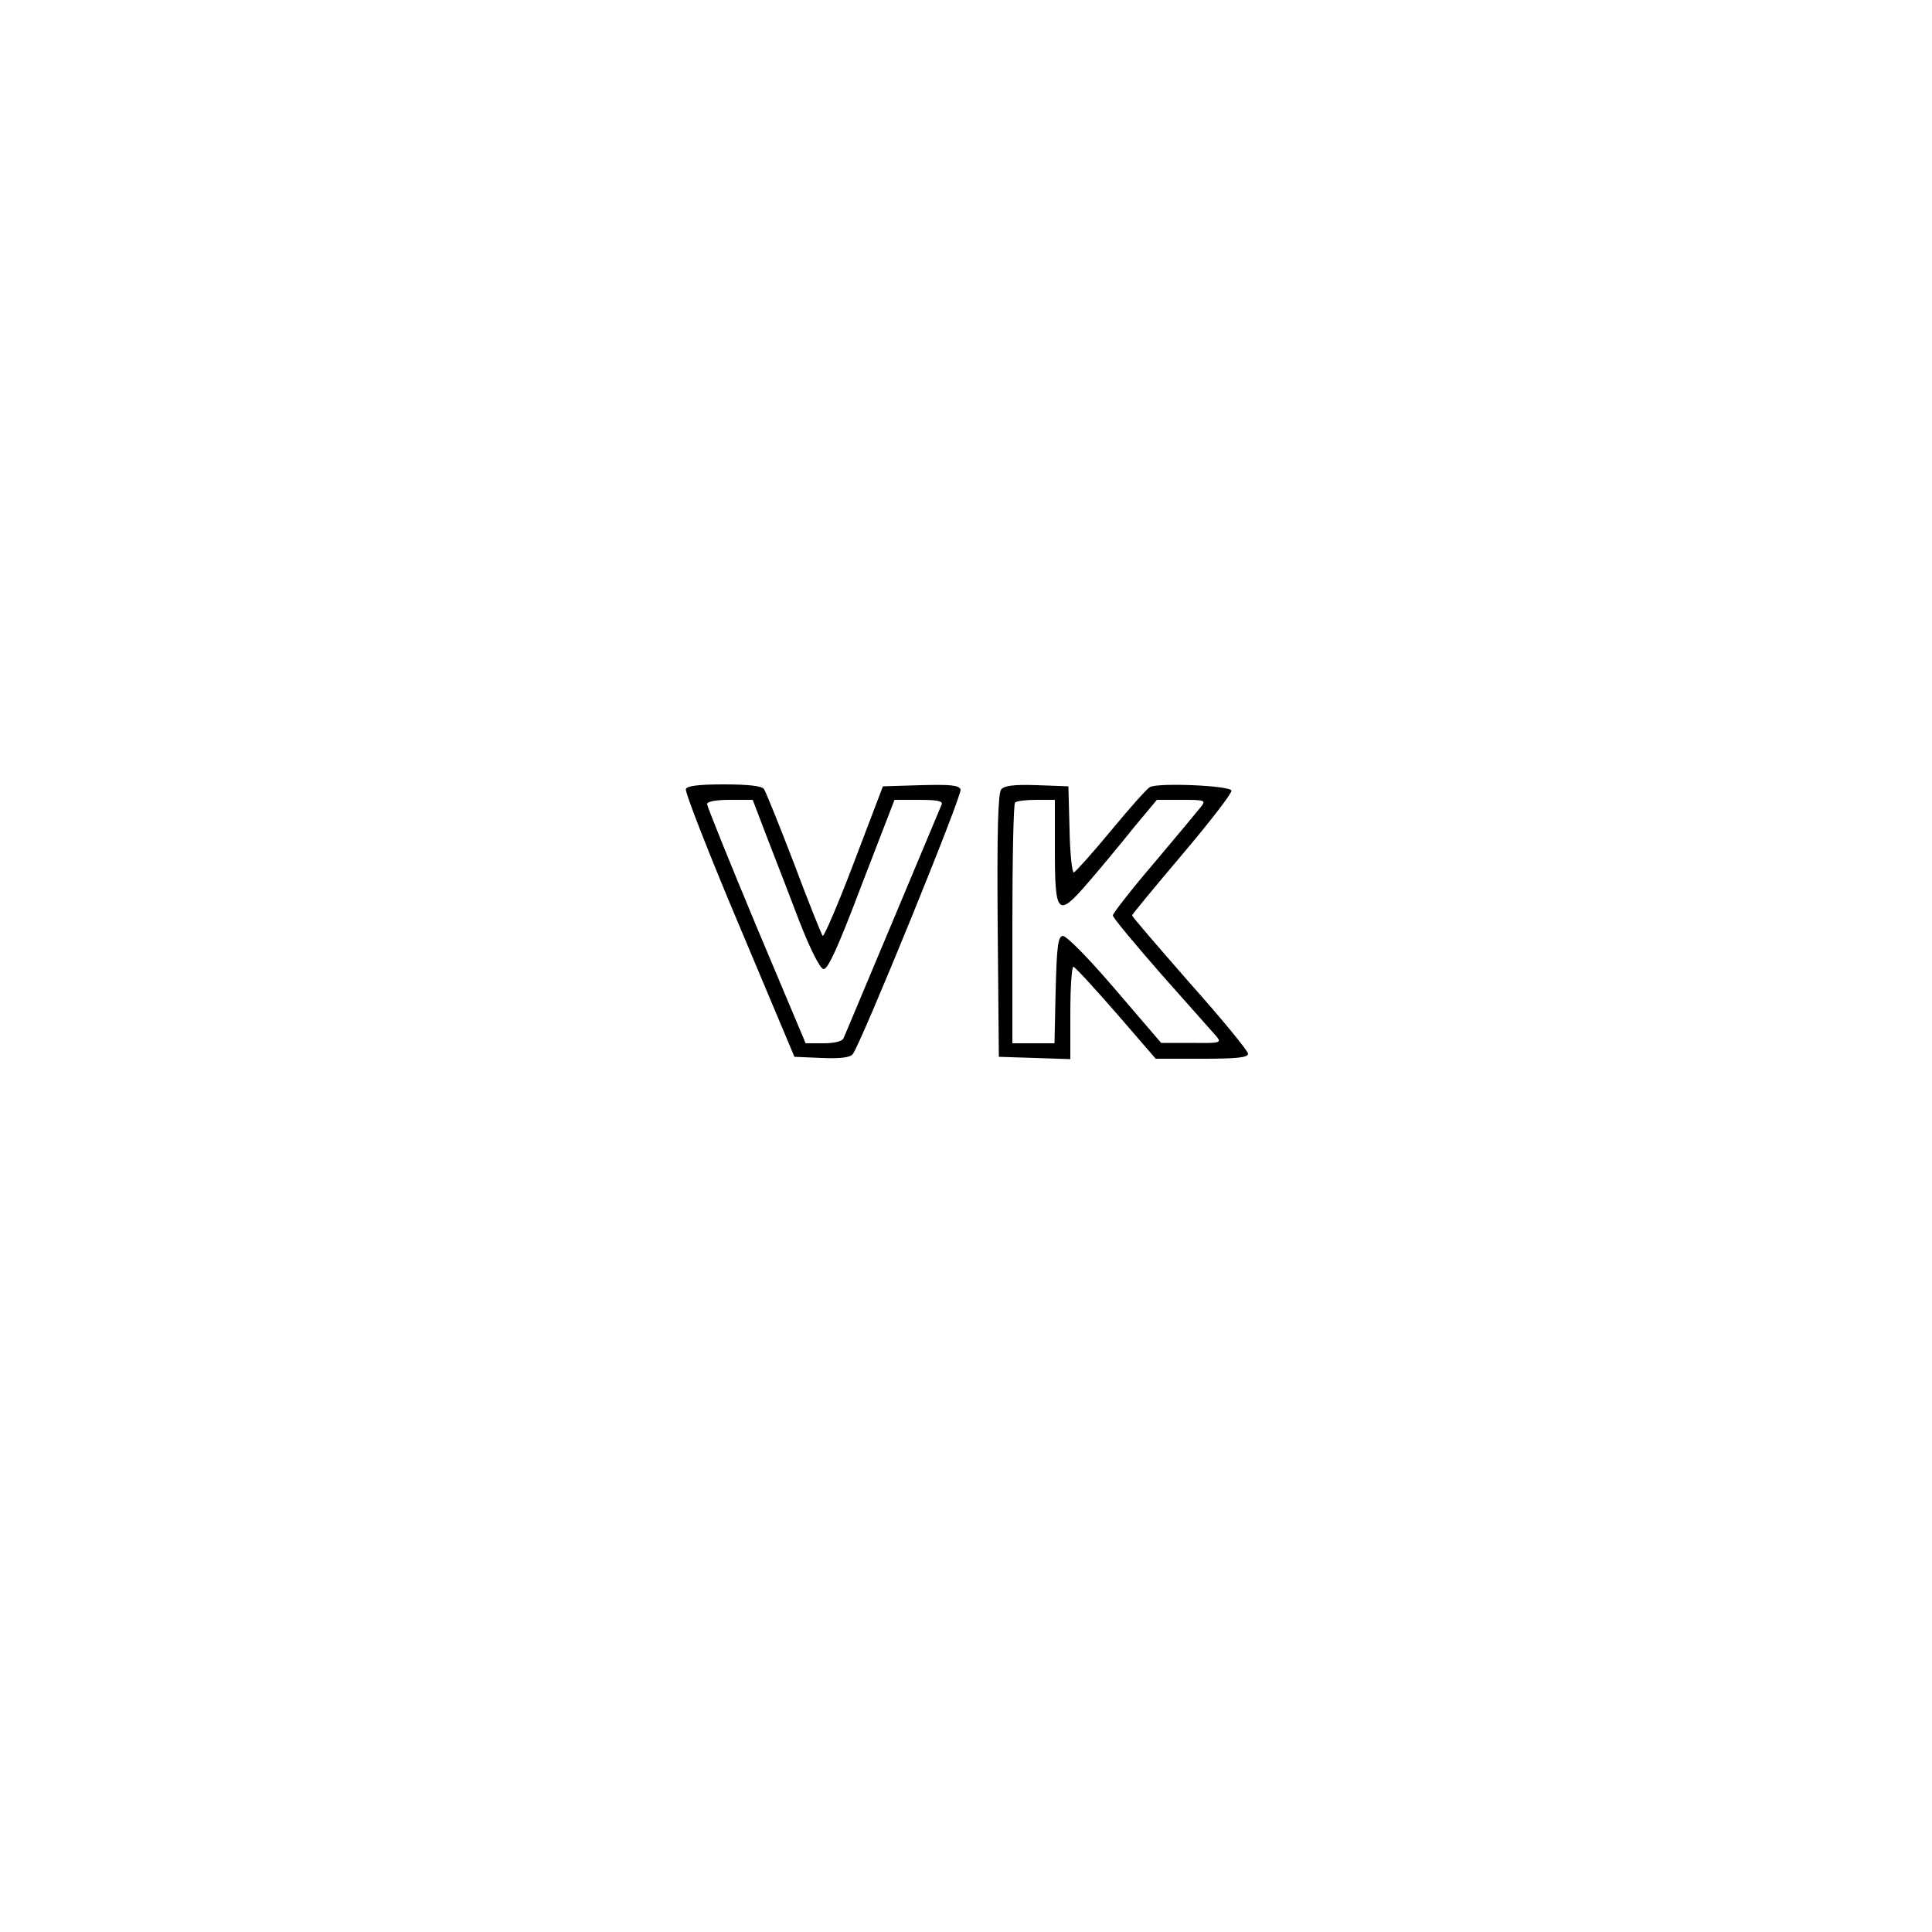
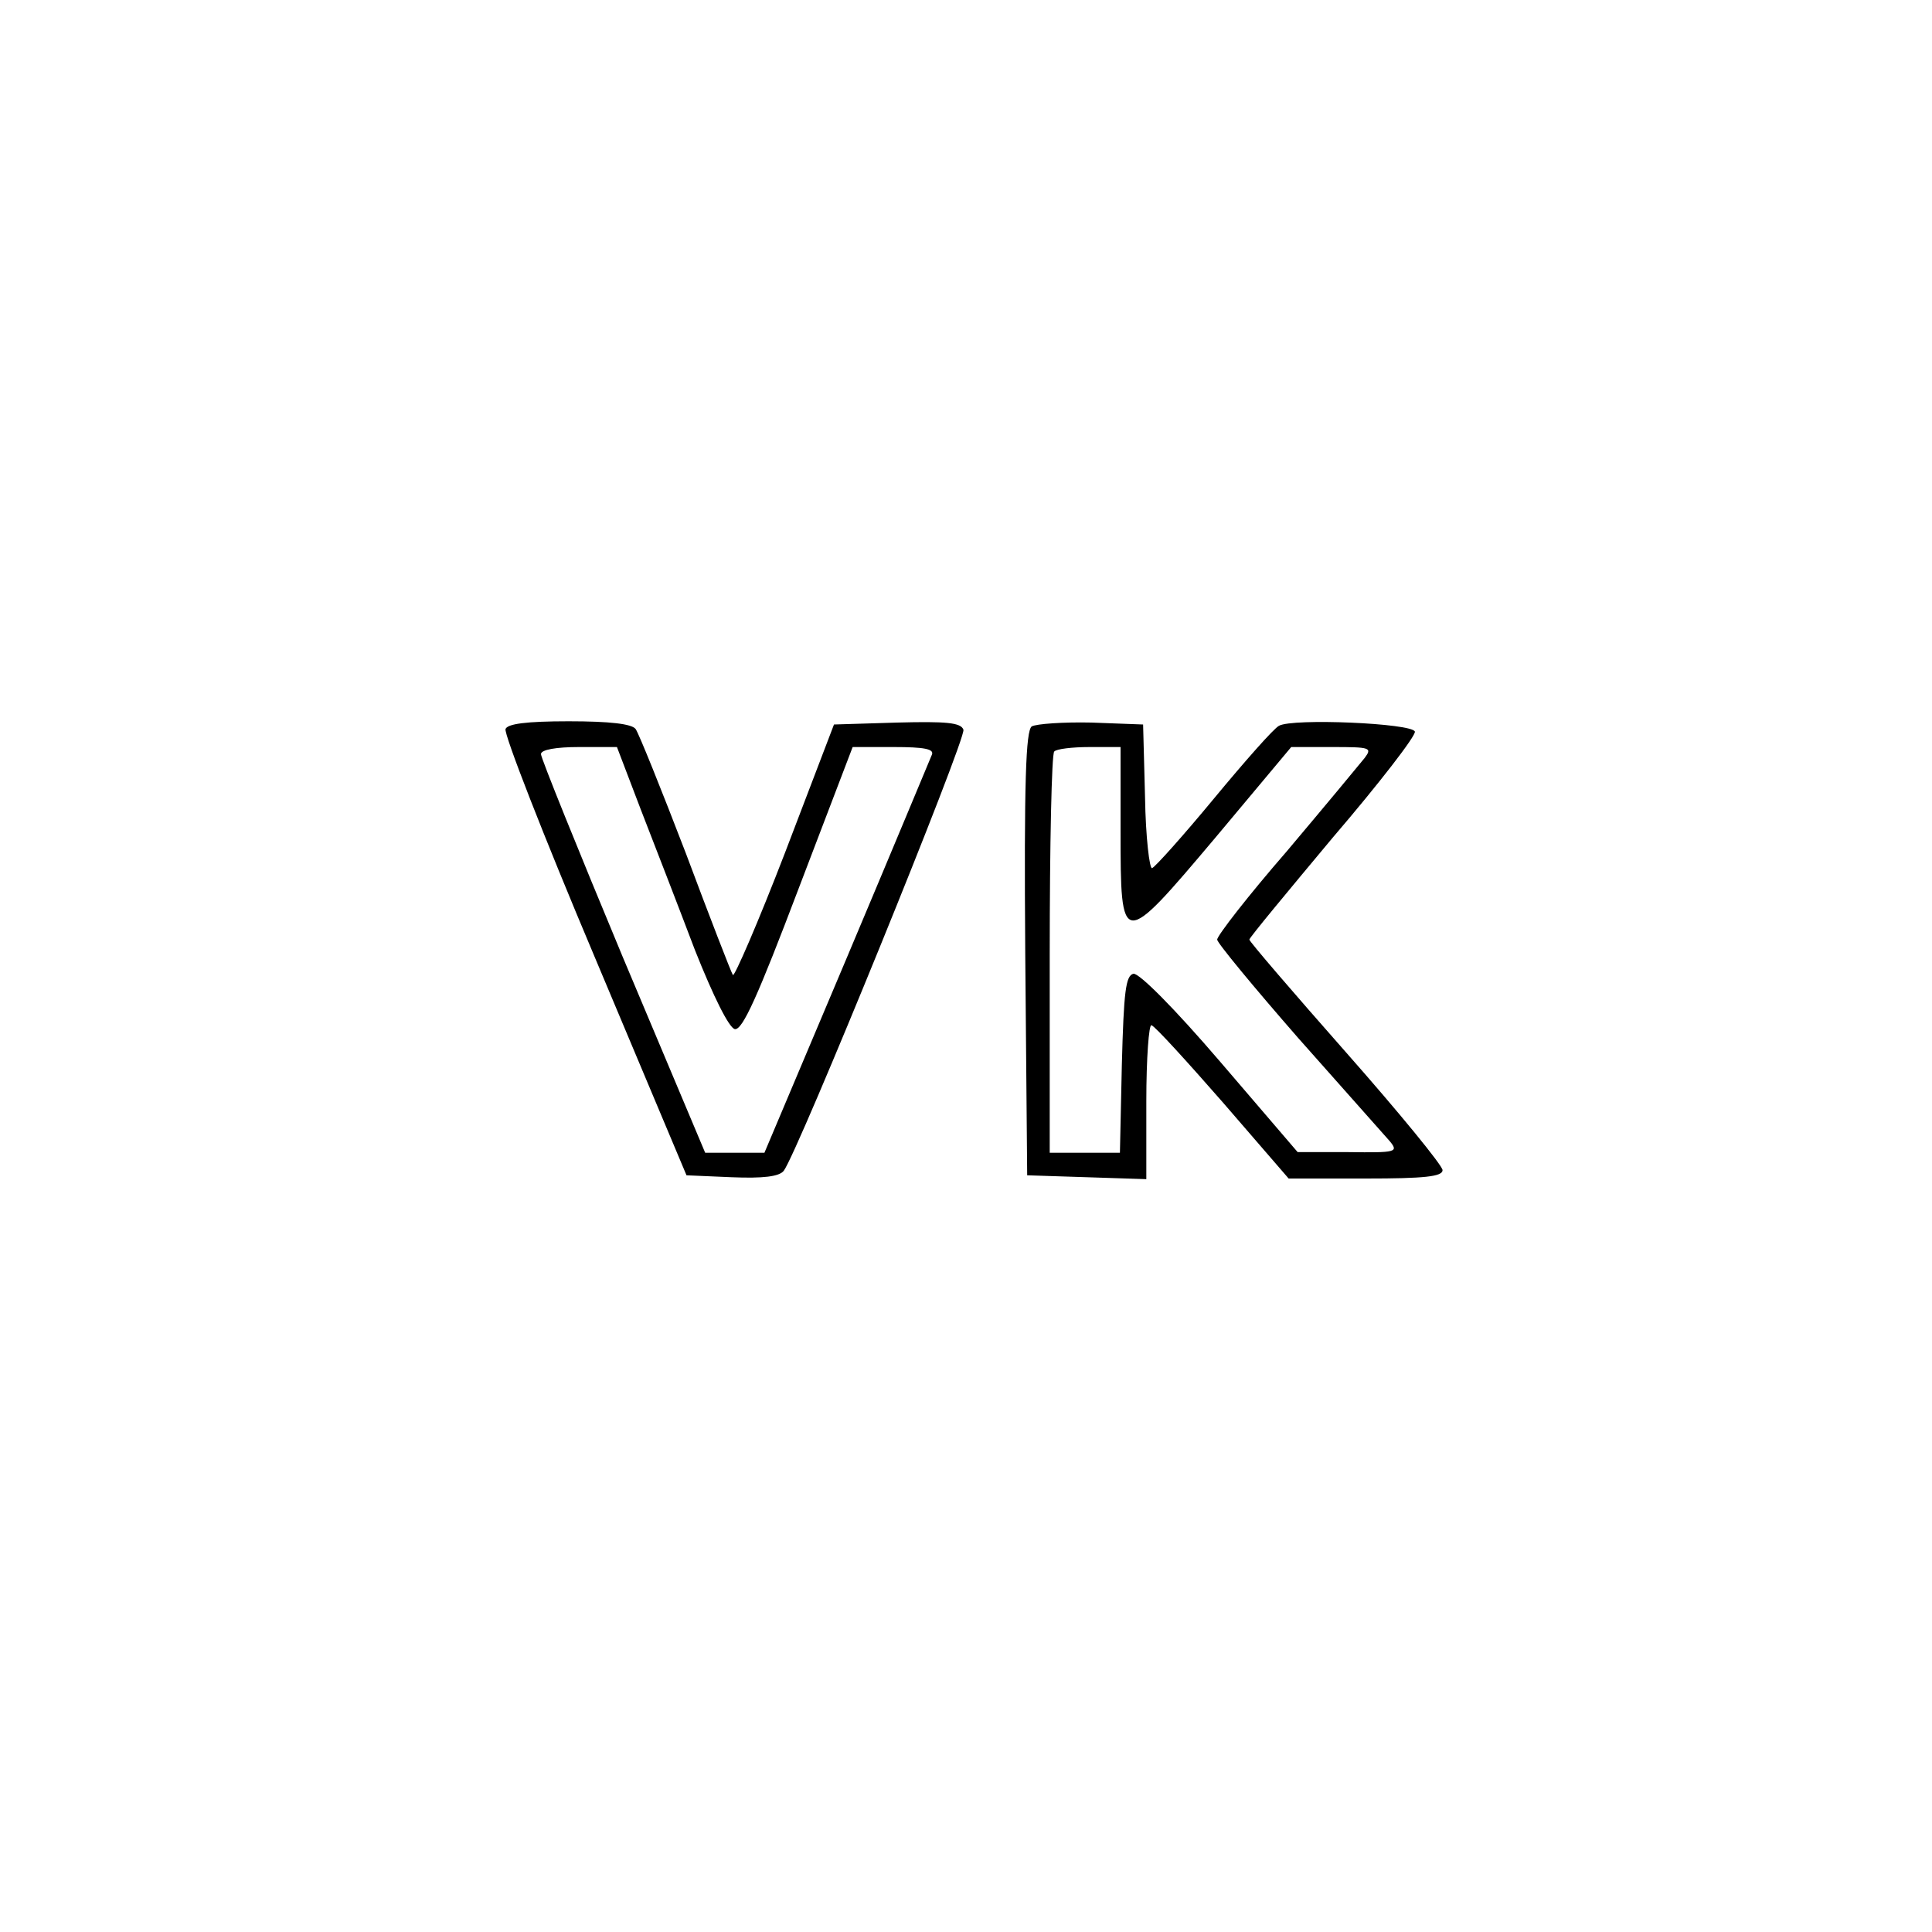
- <svg xmlns="http://www.w3.org/2000/svg" version="1.0" width="500pt" height="500pt" viewBox="0 0 500 500" preserveAspectRatio="xMidYMid meet">
-   <g transform="translate(0,500) scale(0.1,-0.1)" fill="#000000" stroke="none">
-     <path d="M1775 2958 c-3 -7 59 -166 138 -353 l143 -340 70 -3 c49 -2 74 1 81 10 22 29 284 671 279 685 -5 11 -26 13 -103 11 l-98 -3 -75 -197 c-41 -108 -78 -194 -81 -190 -3 4 -37 88 -74 187 -38 99 -73 186 -78 193 -6 8 -40 12 -104 12 -66 0 -95 -4 -98 -12z m210 -125 c21 -54 59 -152 84 -218 28 -72 53 -121 62 -123 11 -2 37 54 99 218 l85 220 63 0 c47 0 63 -3 59 -12 -3 -7 -60 -143 -127 -303 -67 -159 -124 -296 -127 -302 -3 -8 -24 -13 -52 -13 l-46 0 -128 304 c-70 168 -127 309 -127 315 0 7 24 11 59 11 l59 0 37 -97z" />
-     <path d="M2591 2957 c-8 -11 -11 -106 -9 -353 l3 -339 93 -3 92 -3 0 121 c0 67 4 120 8 118 5 -1 55 -56 111 -120 l102 -118 120 0 c90 0 119 3 119 13 0 7 -67 89 -150 182 -82 94 -150 172 -150 176 0 3 59 74 130 158 72 85 129 159 127 165 -4 13 -190 21 -211 9 -8 -4 -53 -55 -101 -113 -48 -58 -91 -106 -96 -108 -4 -2 -10 48 -11 110 l-3 113 -81 3 c-60 2 -84 -1 -93 -11z m139 -156 c0 -170 7 -177 87 -84 32 37 85 101 117 141 l60 72 64 0 c60 0 63 -1 51 -17 -8 -10 -62 -75 -121 -145 -60 -70 -108 -132 -108 -137 0 -6 57 -74 126 -153 70 -79 134 -151 142 -160 14 -17 10 -18 -64 -17 l-79 0 -120 140 c-72 84 -126 138 -135 137 -12 -3 -15 -27 -18 -141 l-3 -137 -54 0 -55 0 0 308 c0 170 3 312 7 315 3 4 28 7 55 7 l48 0 0 -129z" />
+ <svg xmlns="http://www.w3.org/2000/svg" version="1.0" width="300pt" height="300pt" viewBox="0 0 300 300" preserveAspectRatio="xMidYMid meet">
+   <g transform="translate(0,300) scale(0.1,-0.1)" fill="#000000" stroke="none">
+     <path d="M785 1868 c-3 -7 59 -166 138 -353 l143 -340 70 -3 c49 -2 74 1 81 10 22 29 284 672 279 685 -4 11 -27 13 -103 11 l-98 -3 -76 -199 c-42 -109 -79 -194 -81 -190 -3 5 -36 90 -73 189 -38 99 -73 186 -78 193 -6 8 -40 12 -104 12 -66 0 -95 -4 -98 -12z m210 -125 c21 -54 59 -152 84 -218 29 -73 53 -121 62 -123 12 -2 36 52 99 218 l84 220 64 0 c47 0 63 -3 59 -12 -3 -7 -62 -149 -132 -315 l-128 -303 -46 0 -46 0 -128 304 c-70 168 -127 309 -127 315 0 7 24 11 59 11 l59 0 37 -97z" />
+     <path d="M1602 1872 c-9 -7 -12 -84 -10 -353 l3 -344 93 -3 92 -3 0 121 c0 67 4 120 8 118 5 -1 55 -56 111 -120 l102 -118 120 0 c91 0 119 3 119 13 0 7 -67 89 -150 183 -82 93 -150 172 -150 175 0 3 59 74 130 159 72 84 129 158 127 164 -4 13 -190 21 -211 9 -8 -4 -53 -55 -101 -113 -48 -58 -91 -106 -96 -108 -4 -2 -10 48 -11 110 l-3 113 -80 3 c-44 1 -86 -2 -93 -6z m138 -161 c0 -185 1 -185 147 -12 l118 141 64 0 c59 0 62 -1 50 -17 -8 -10 -62 -75 -121 -145 -60 -69 -108 -131 -108 -137 0 -5 57 -74 126 -153 70 -79 134 -151 142 -160 14 -17 10 -18 -64 -17 l-79 0 -120 140 c-72 84 -126 138 -135 137 -12 -3 -15 -27 -18 -141 l-3 -137 -54 0 -55 0 0 308 c0 170 3 312 7 315 3 4 28 7 55 7 l48 0 0 -129z" />
  </g>
</svg>
